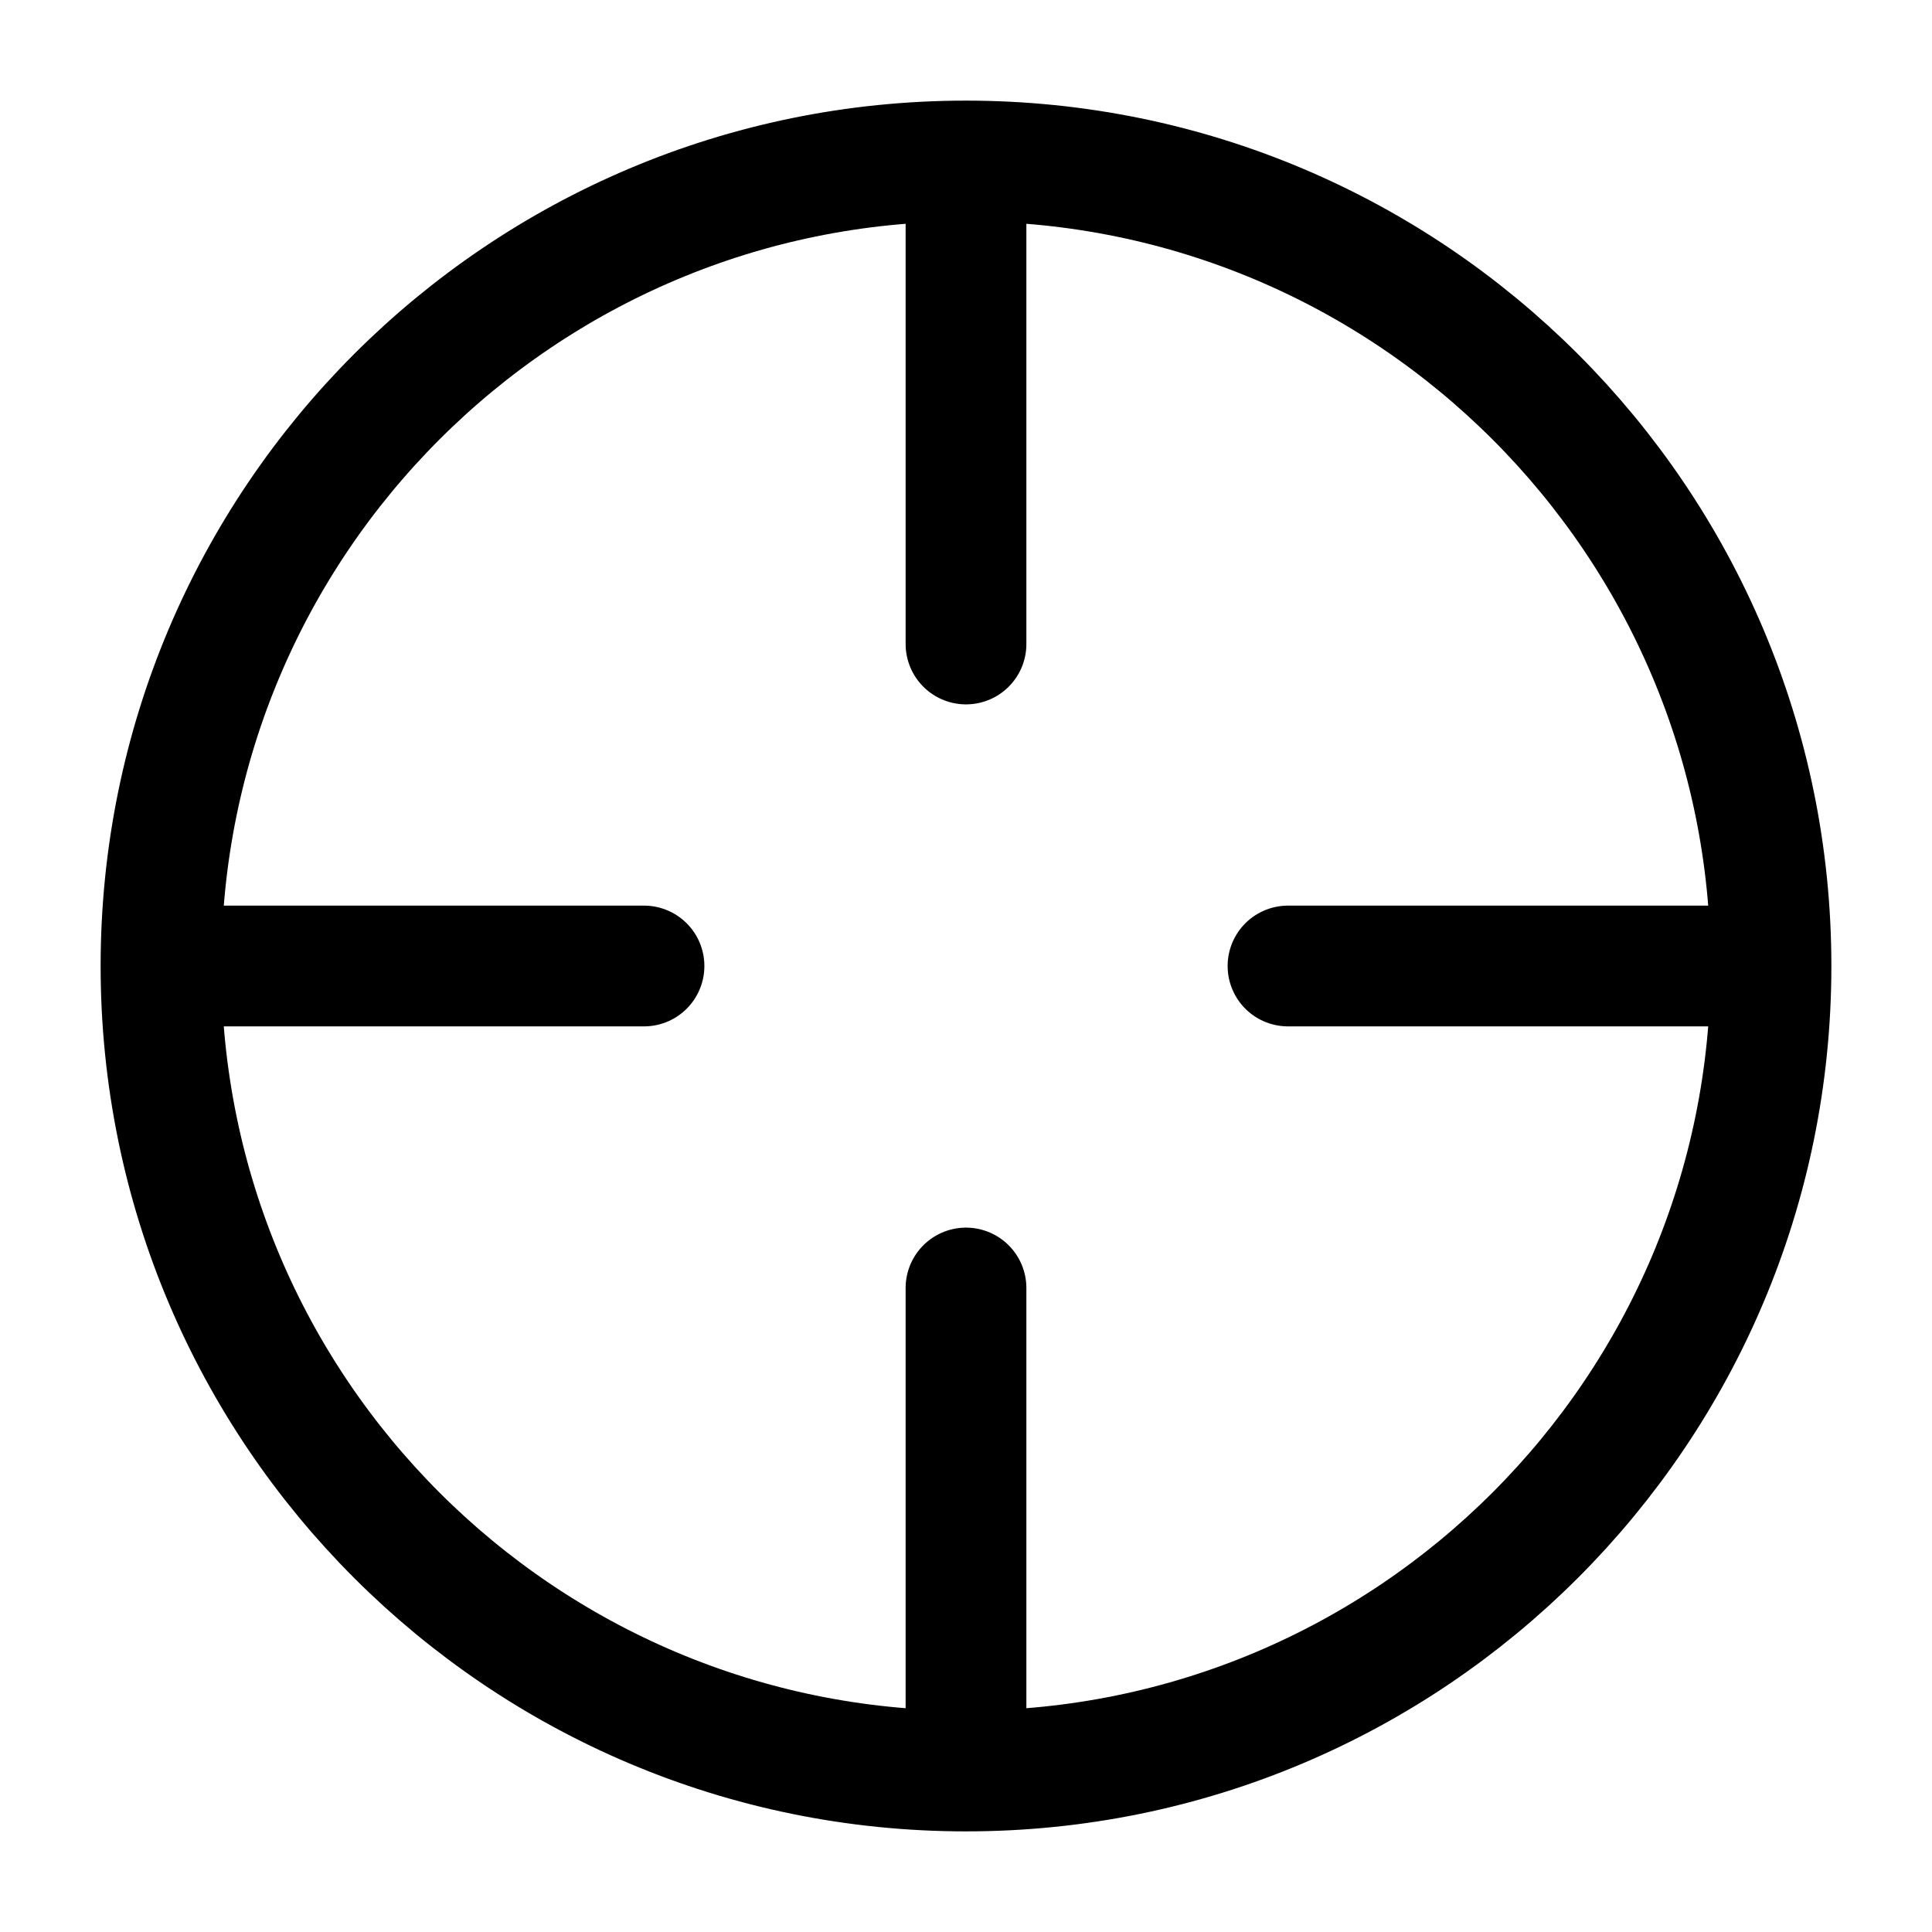
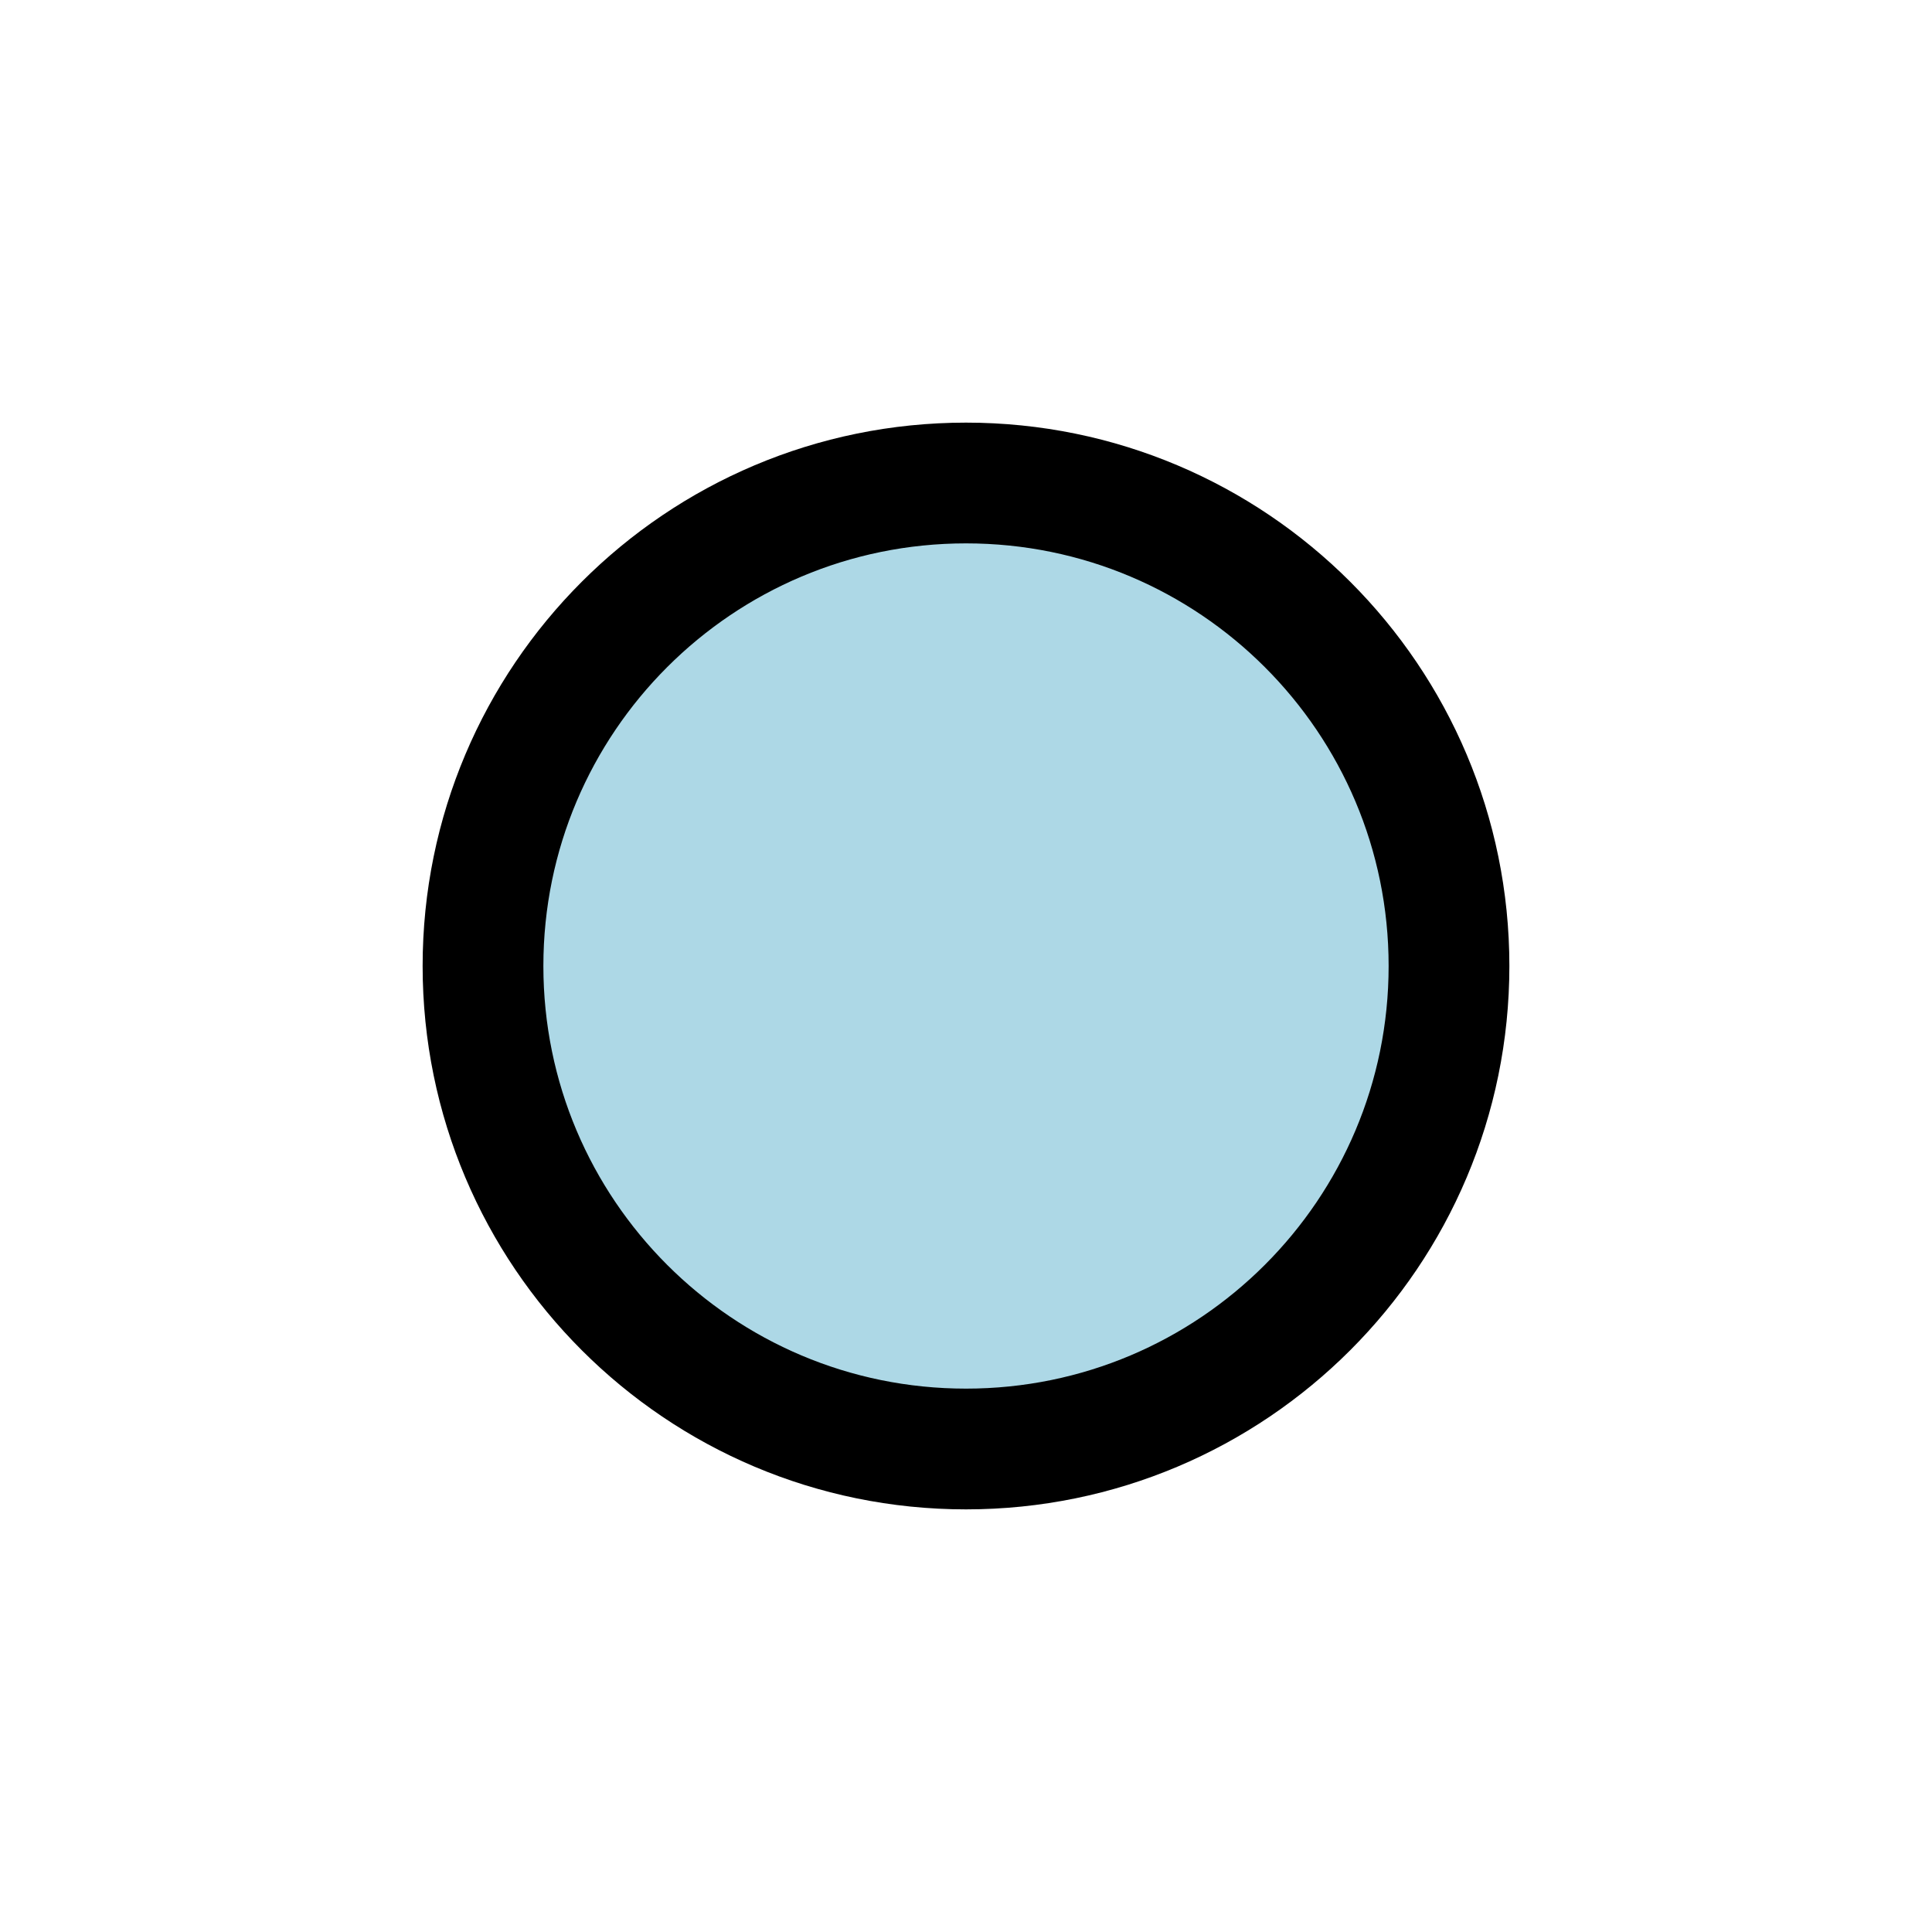
<svg xmlns="http://www.w3.org/2000/svg" width="24" height="24" viewBox="0 0 24 24" fill="none">
-   <path d="M22 12C22 17.523 17.523 22 12 22M22 12C22 6.477 17.523 2 12 2M22 12H16M12 22C6.477 22 2 17.523 2 12M12 22V16M2 12C2 6.477 6.477 2 12 2M2 12L8 12M12 2V8" stroke="#000000" stroke-width="1.5" stroke-linecap="round" stroke-linejoin="round" />
+   <path d="M6 12C6 8.686 8.686 6 12 6C15.314 6 18 8.686 18 12C18 15.314 15.314 18 12 18C8.686 18 6 15.314 6 12Z" stroke="#000000" stroke-width="1.5" stroke-linecap="round" stroke-linejoin="round" fill="#ADD8E6" />
</svg>
